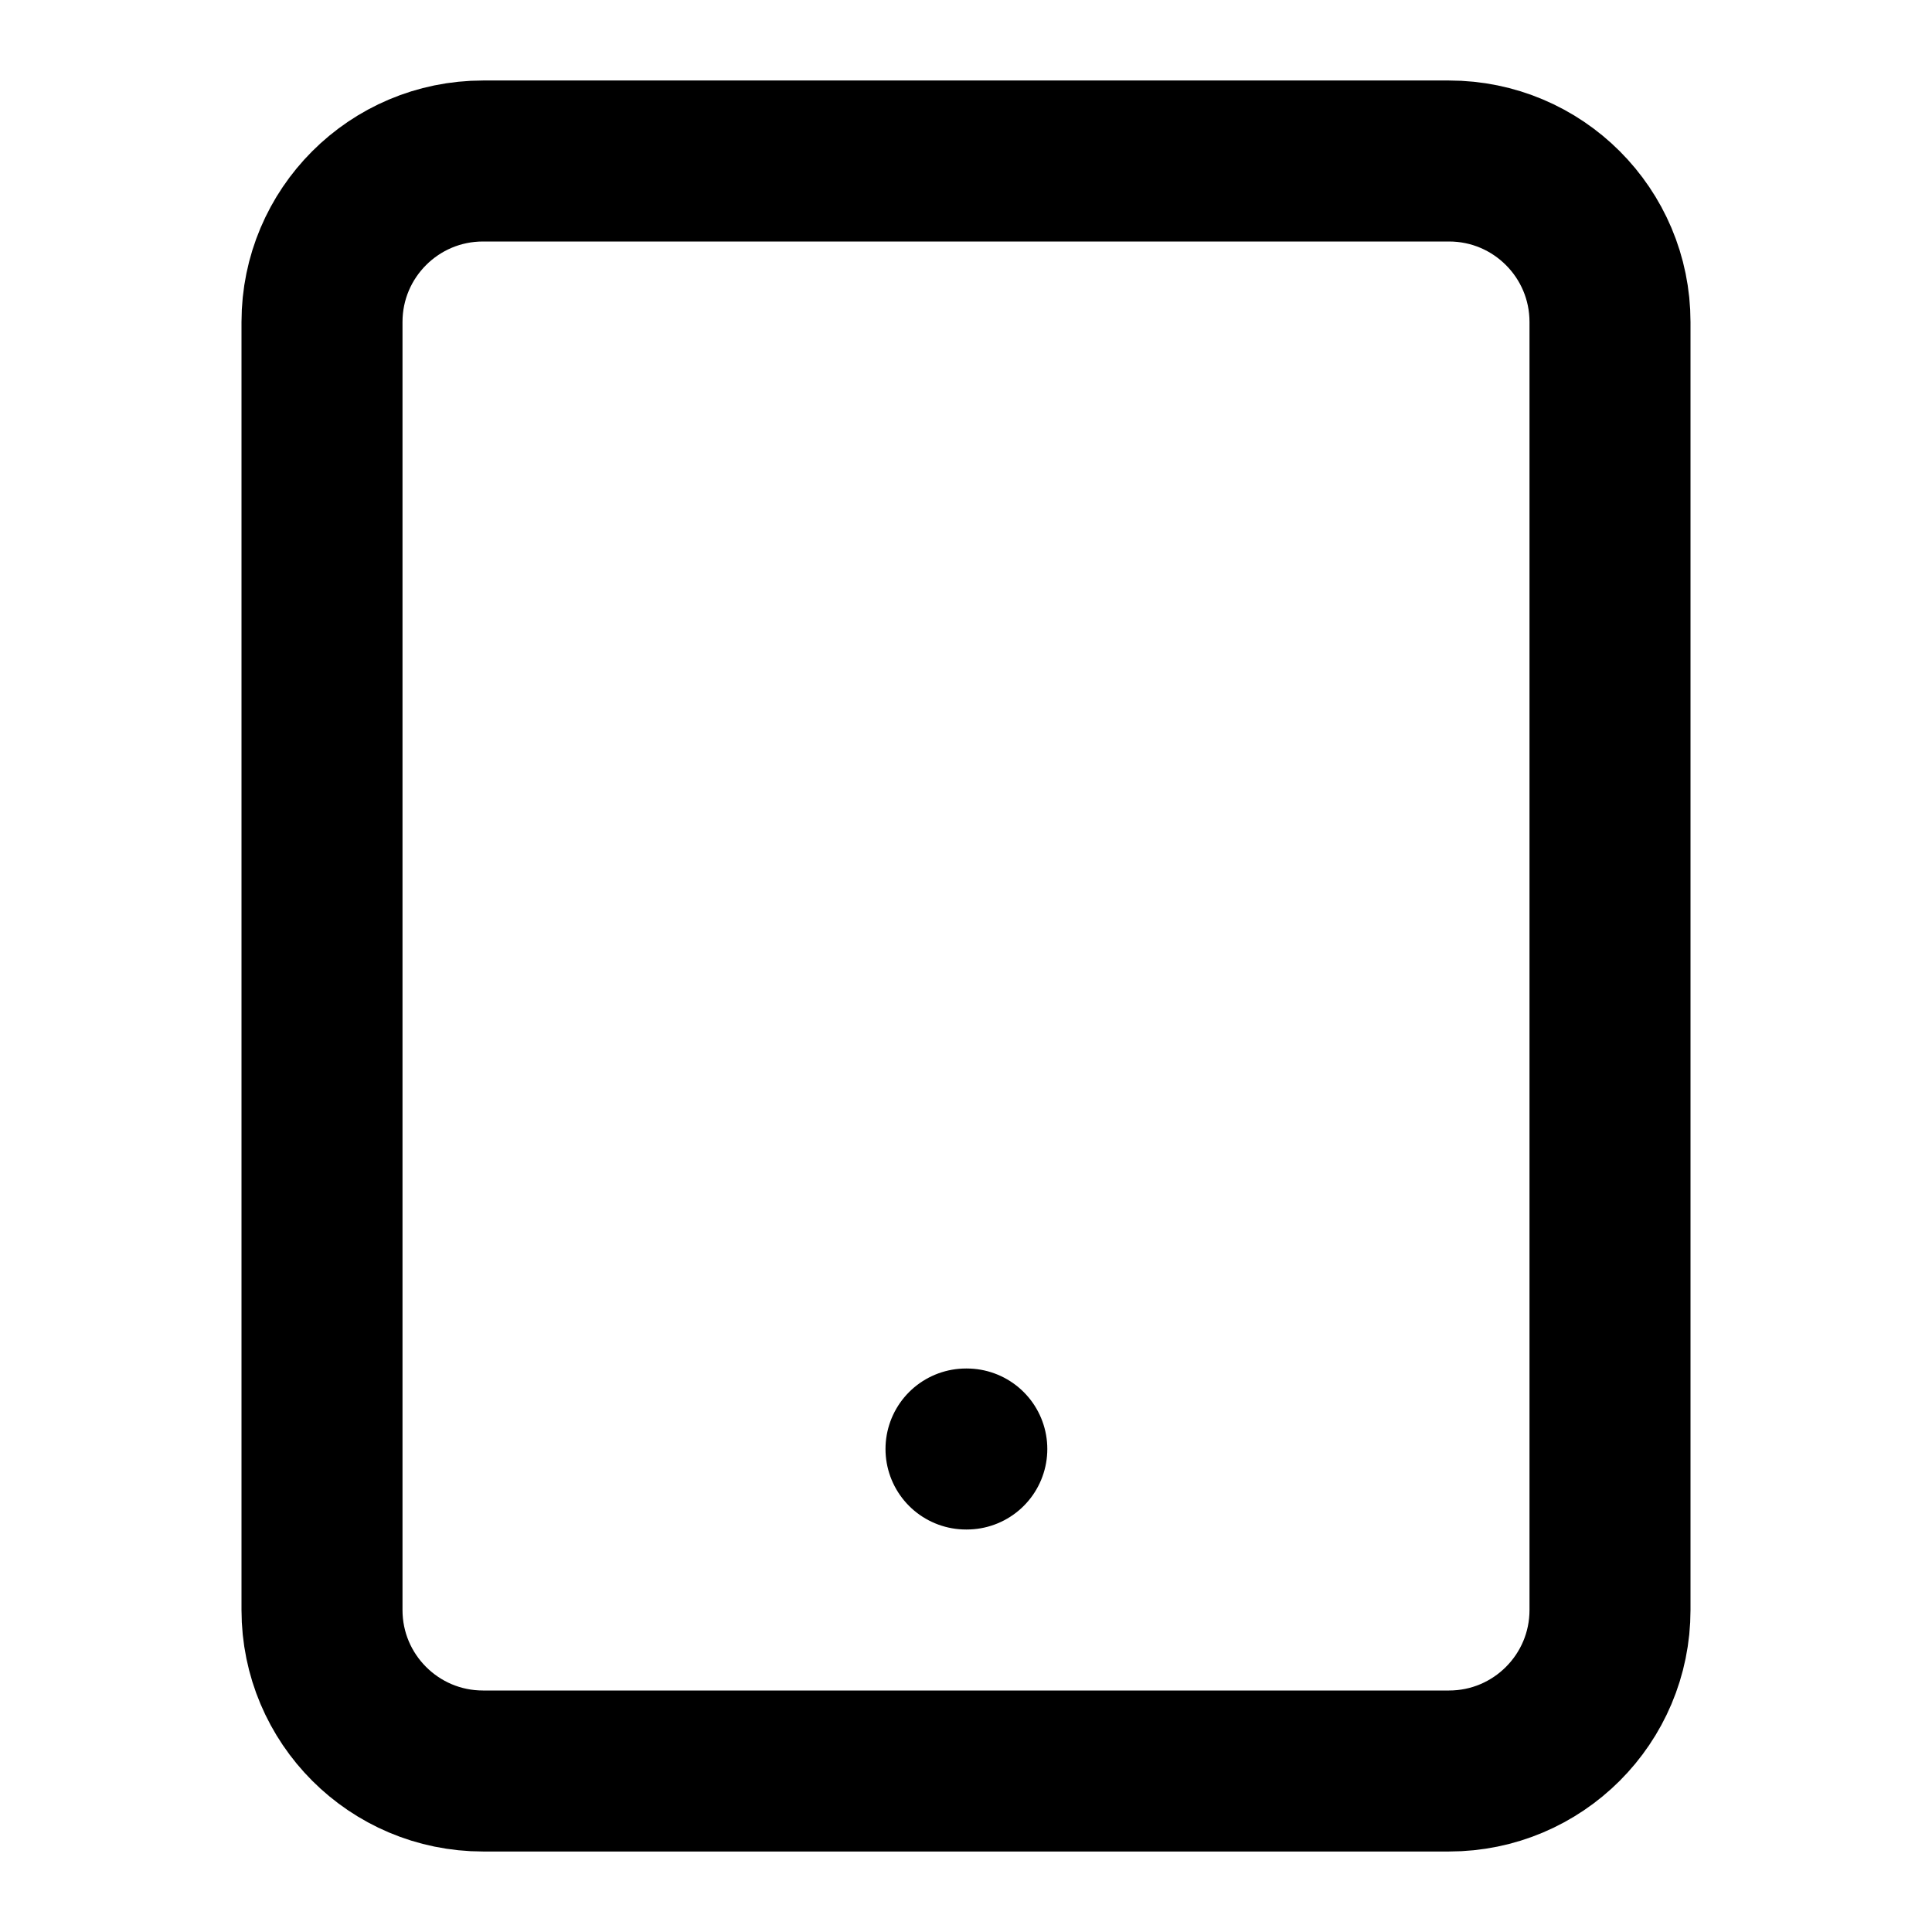
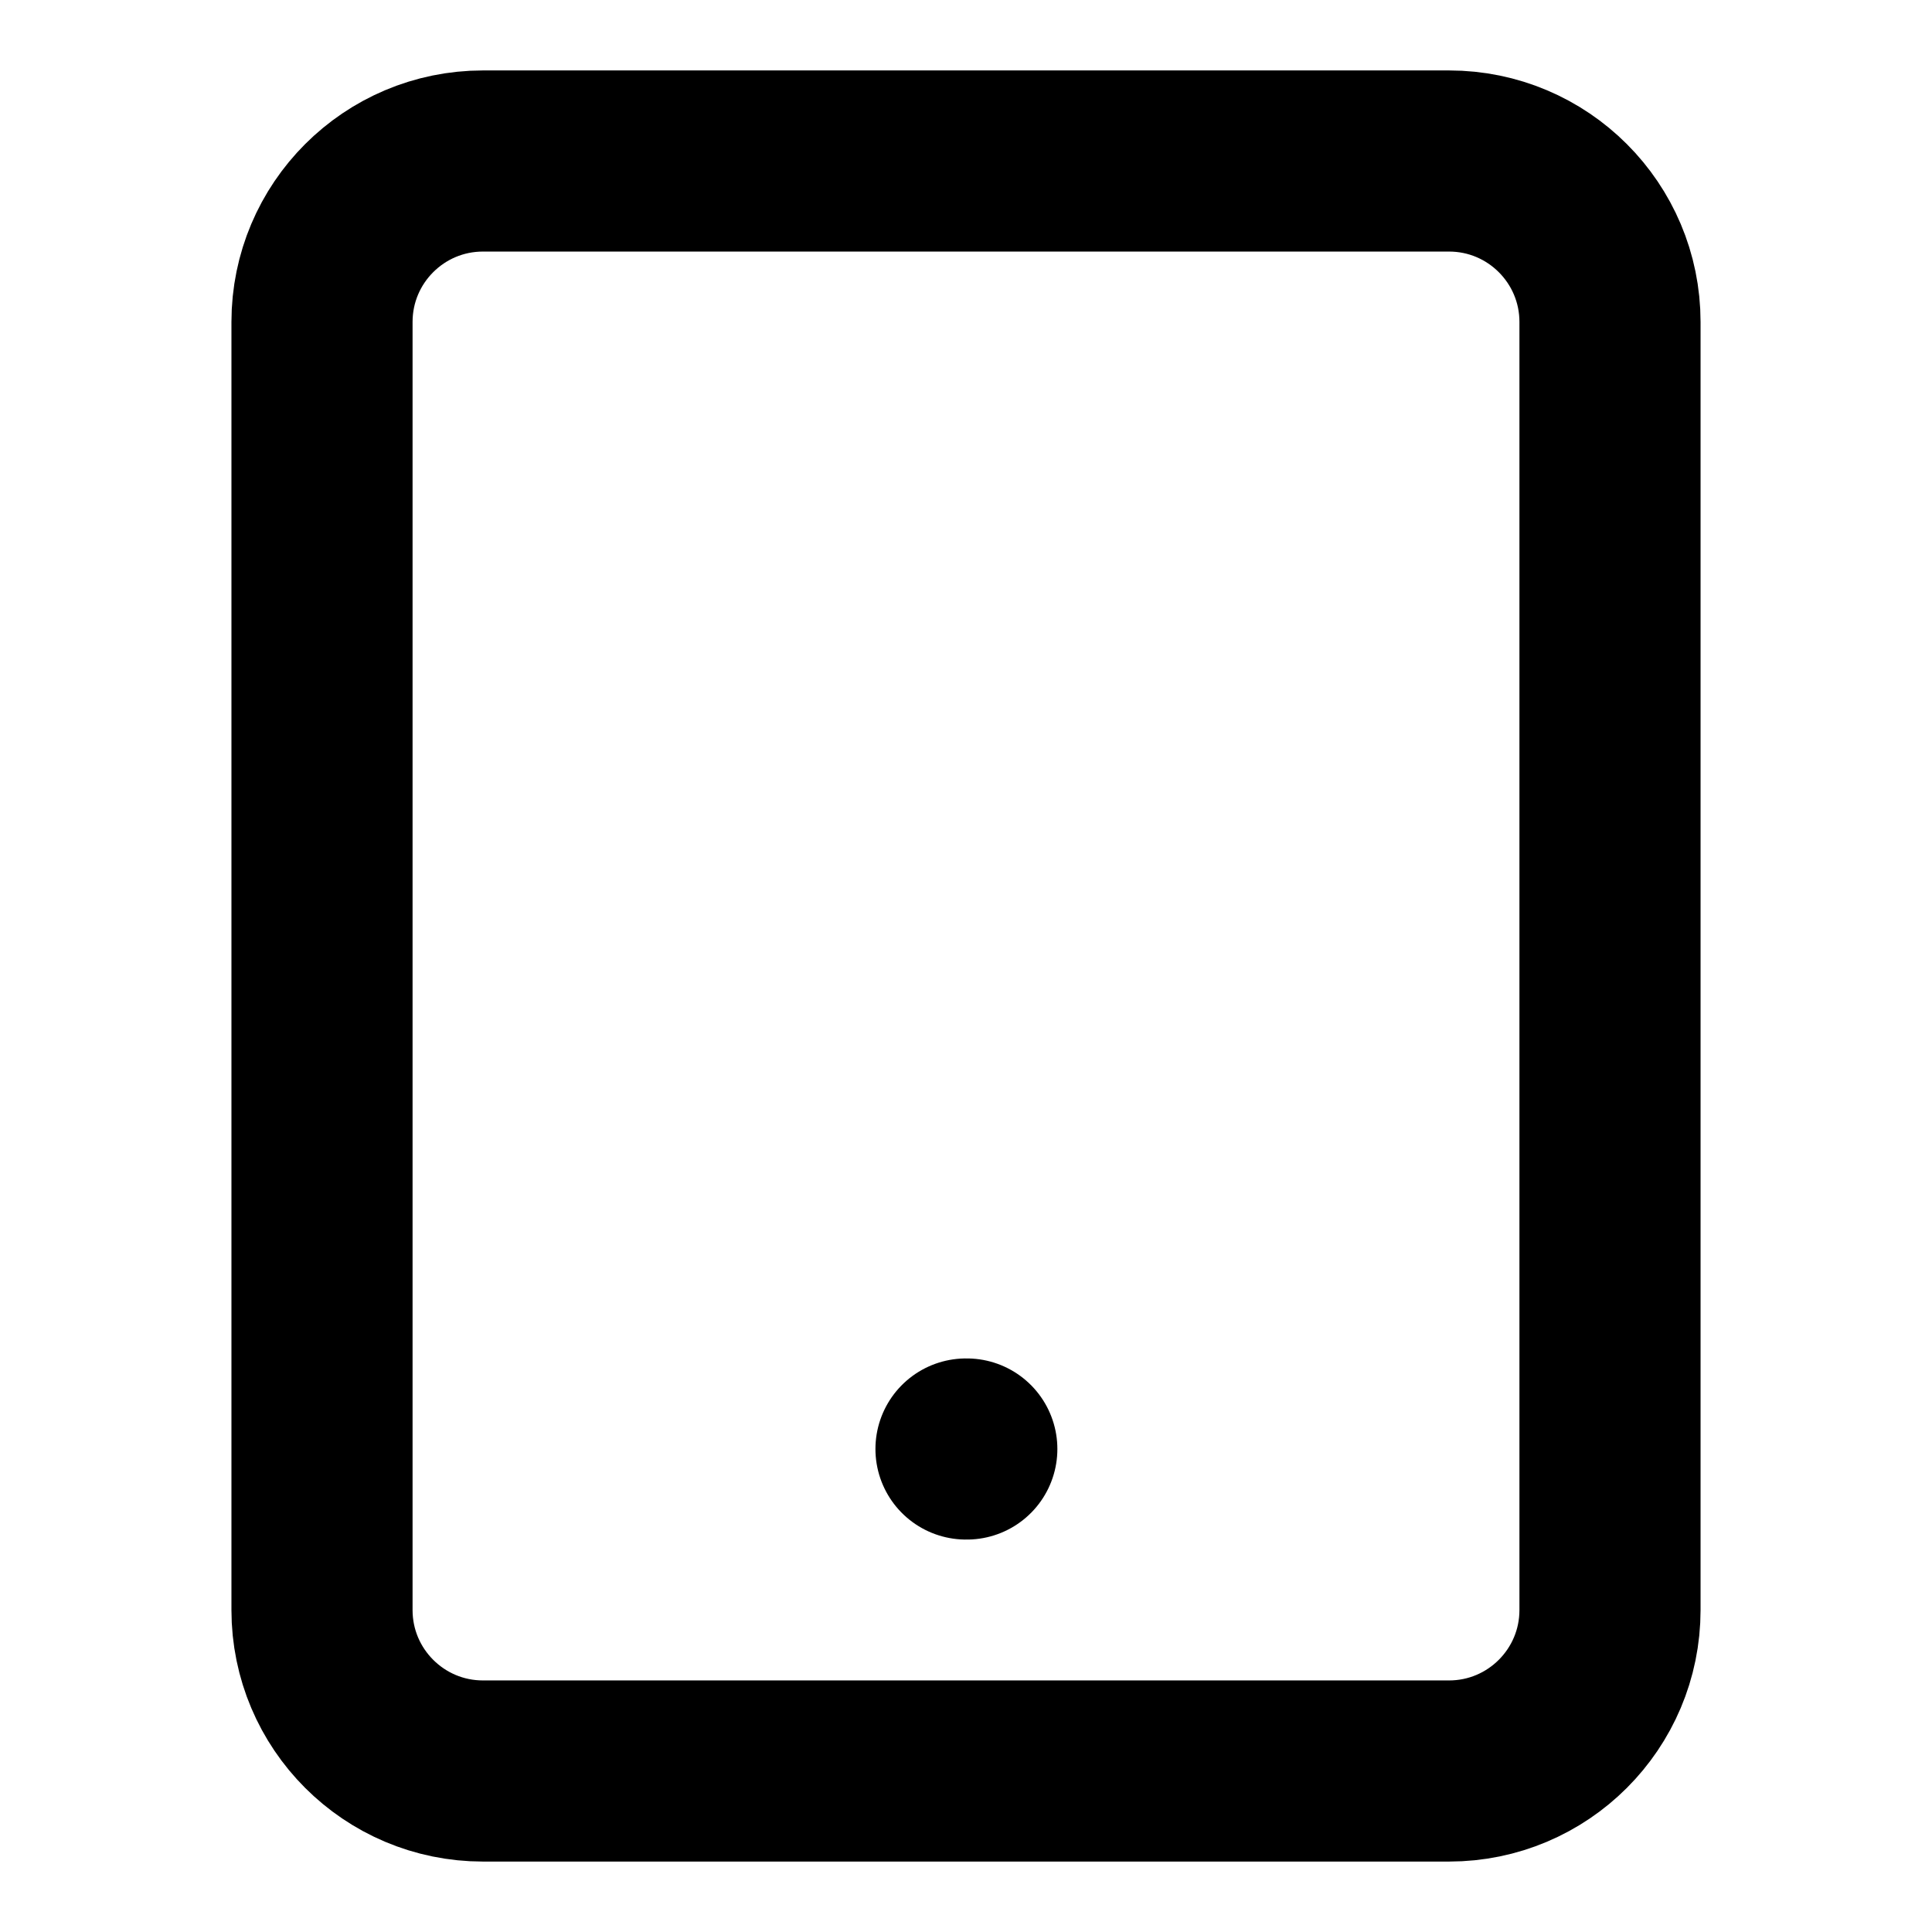
- <svg xmlns="http://www.w3.org/2000/svg" class="lucide lucide-tablet" width="24" height="24" viewBox="0 0 24 24" fill="none" stroke="currentColor" stroke-width="2" stroke-linecap="round" stroke-linejoin="round">
+ <svg xmlns="http://www.w3.org/2000/svg" width="24" height="24" viewBox="0 0 24 24" fill="none" stroke="currentColor" stroke-width="2.25" stroke-linecap="round" stroke-linejoin="round">
  <rect width="16" height="20" x="4" y="2" rx="2" ry="2" />
  <line x1="12" x2="12.01" y1="18" y2="18" />
</svg>
